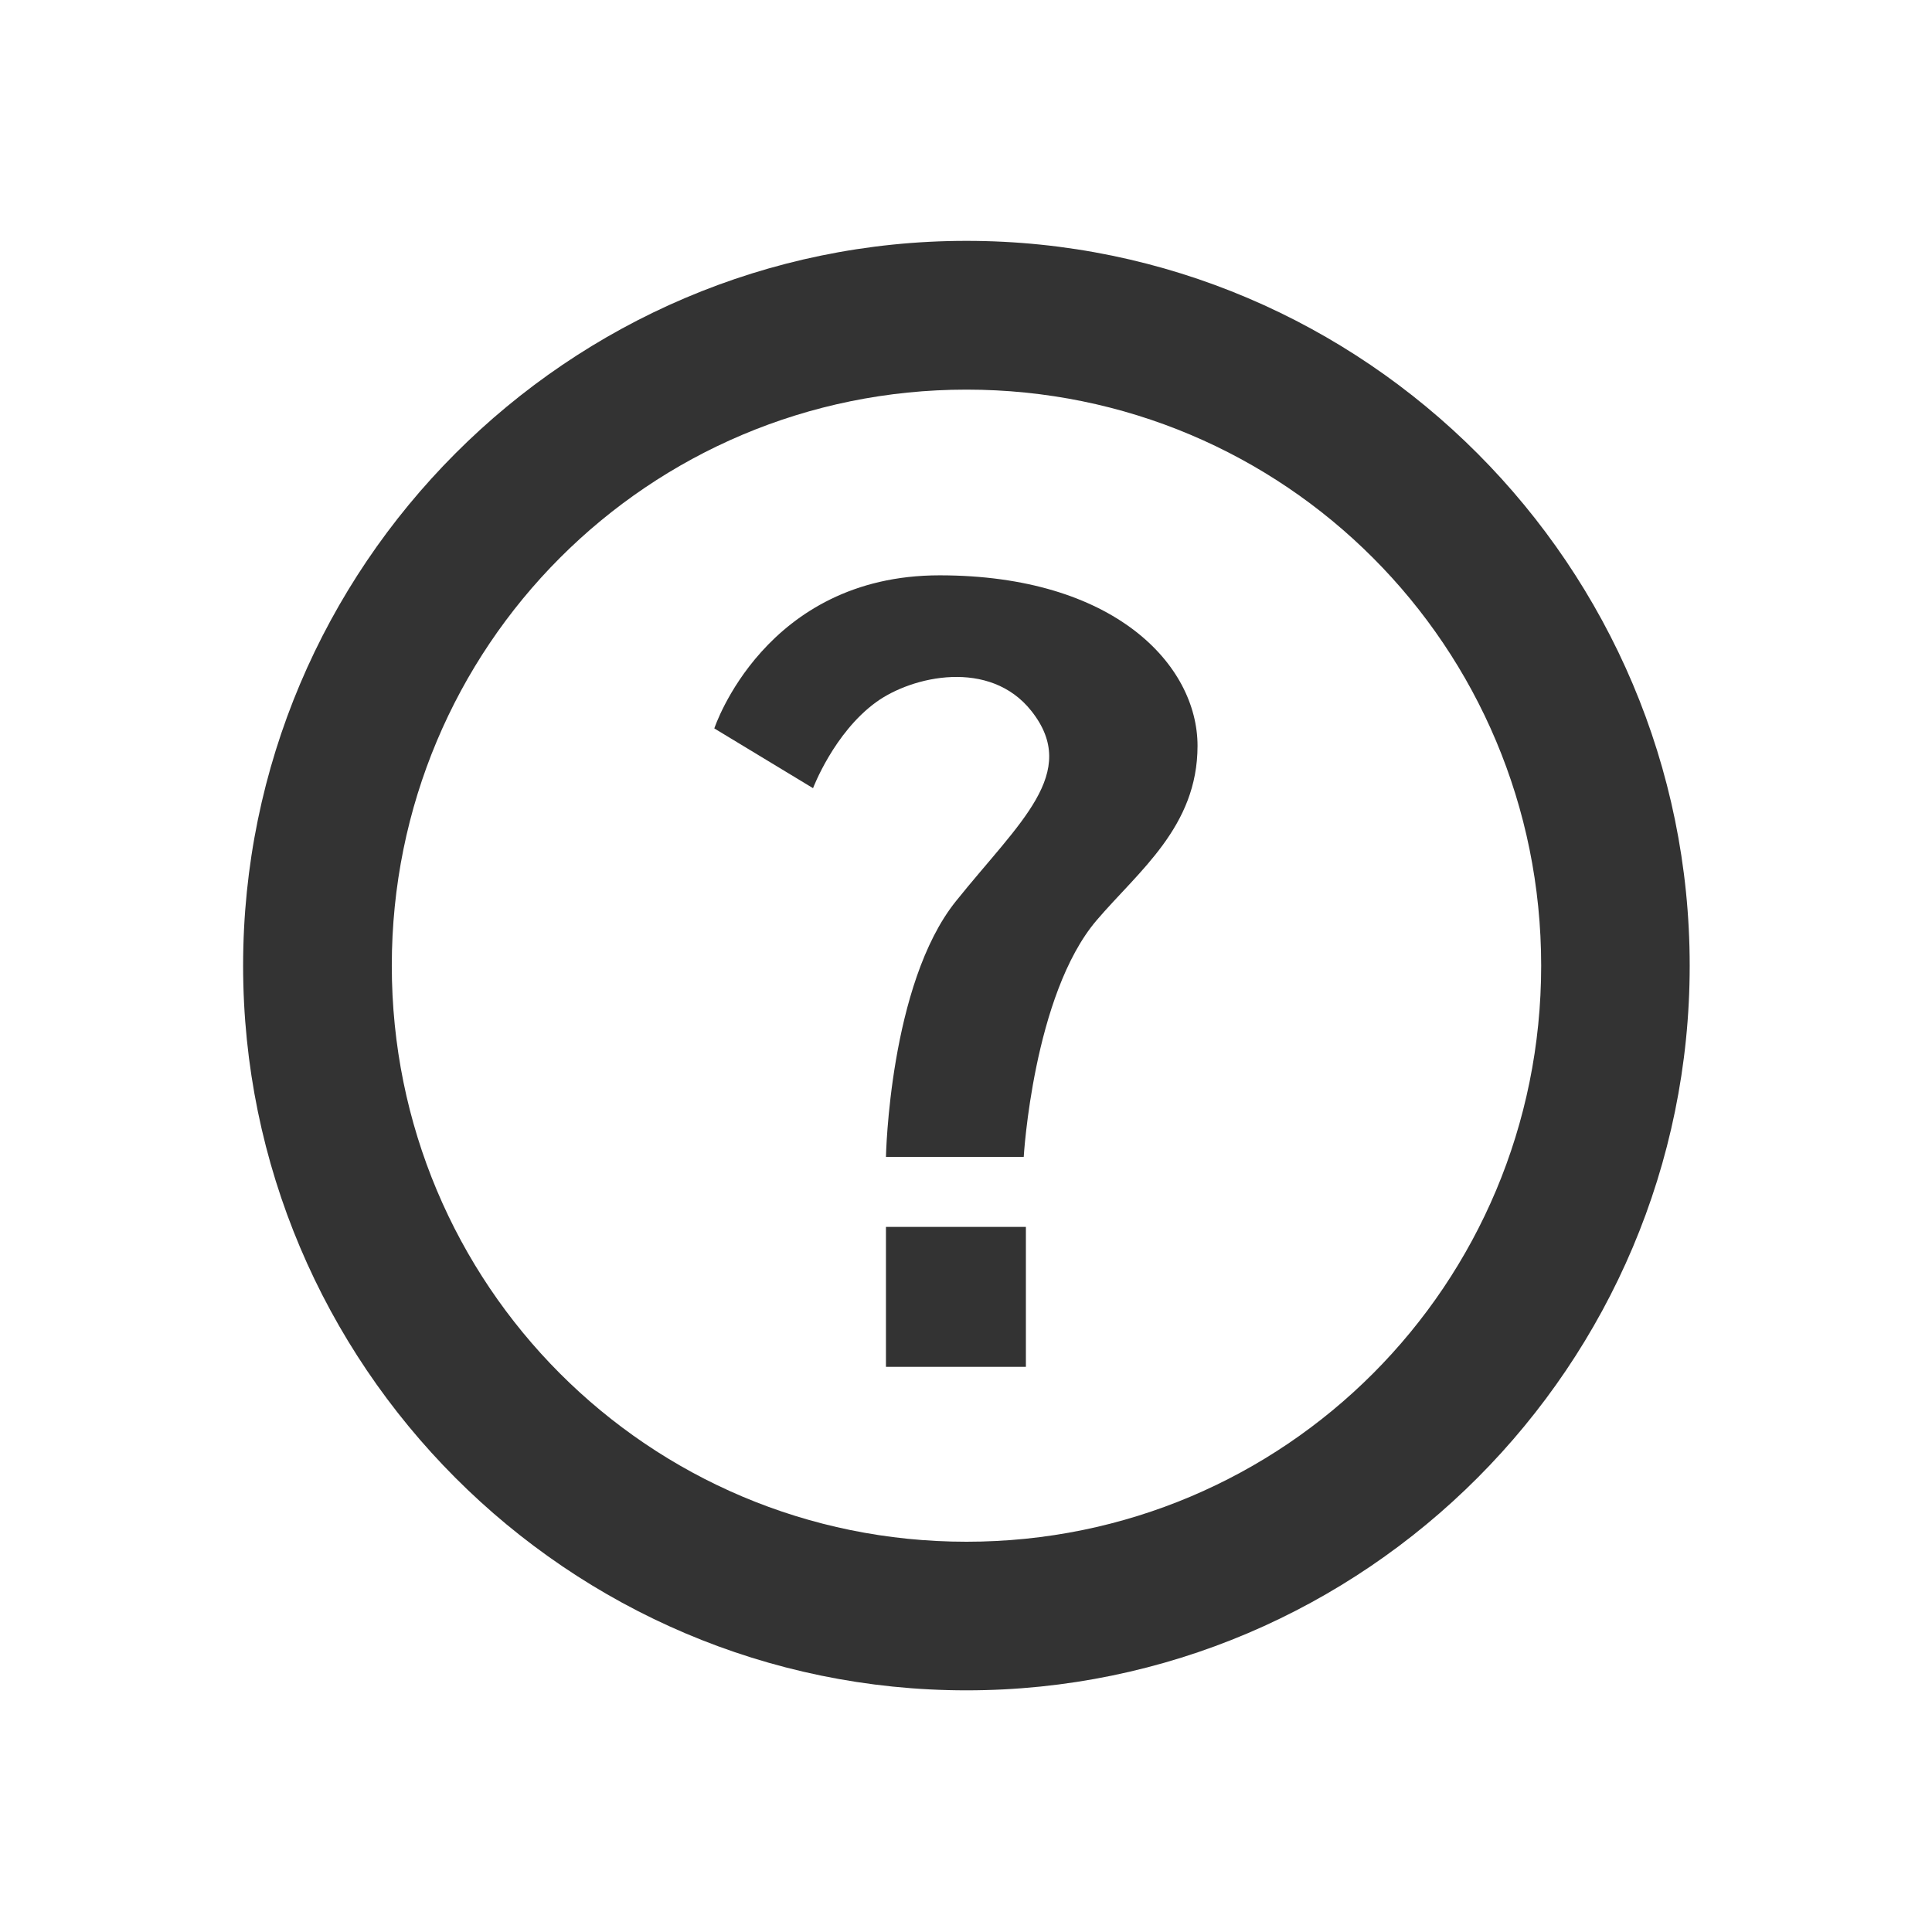
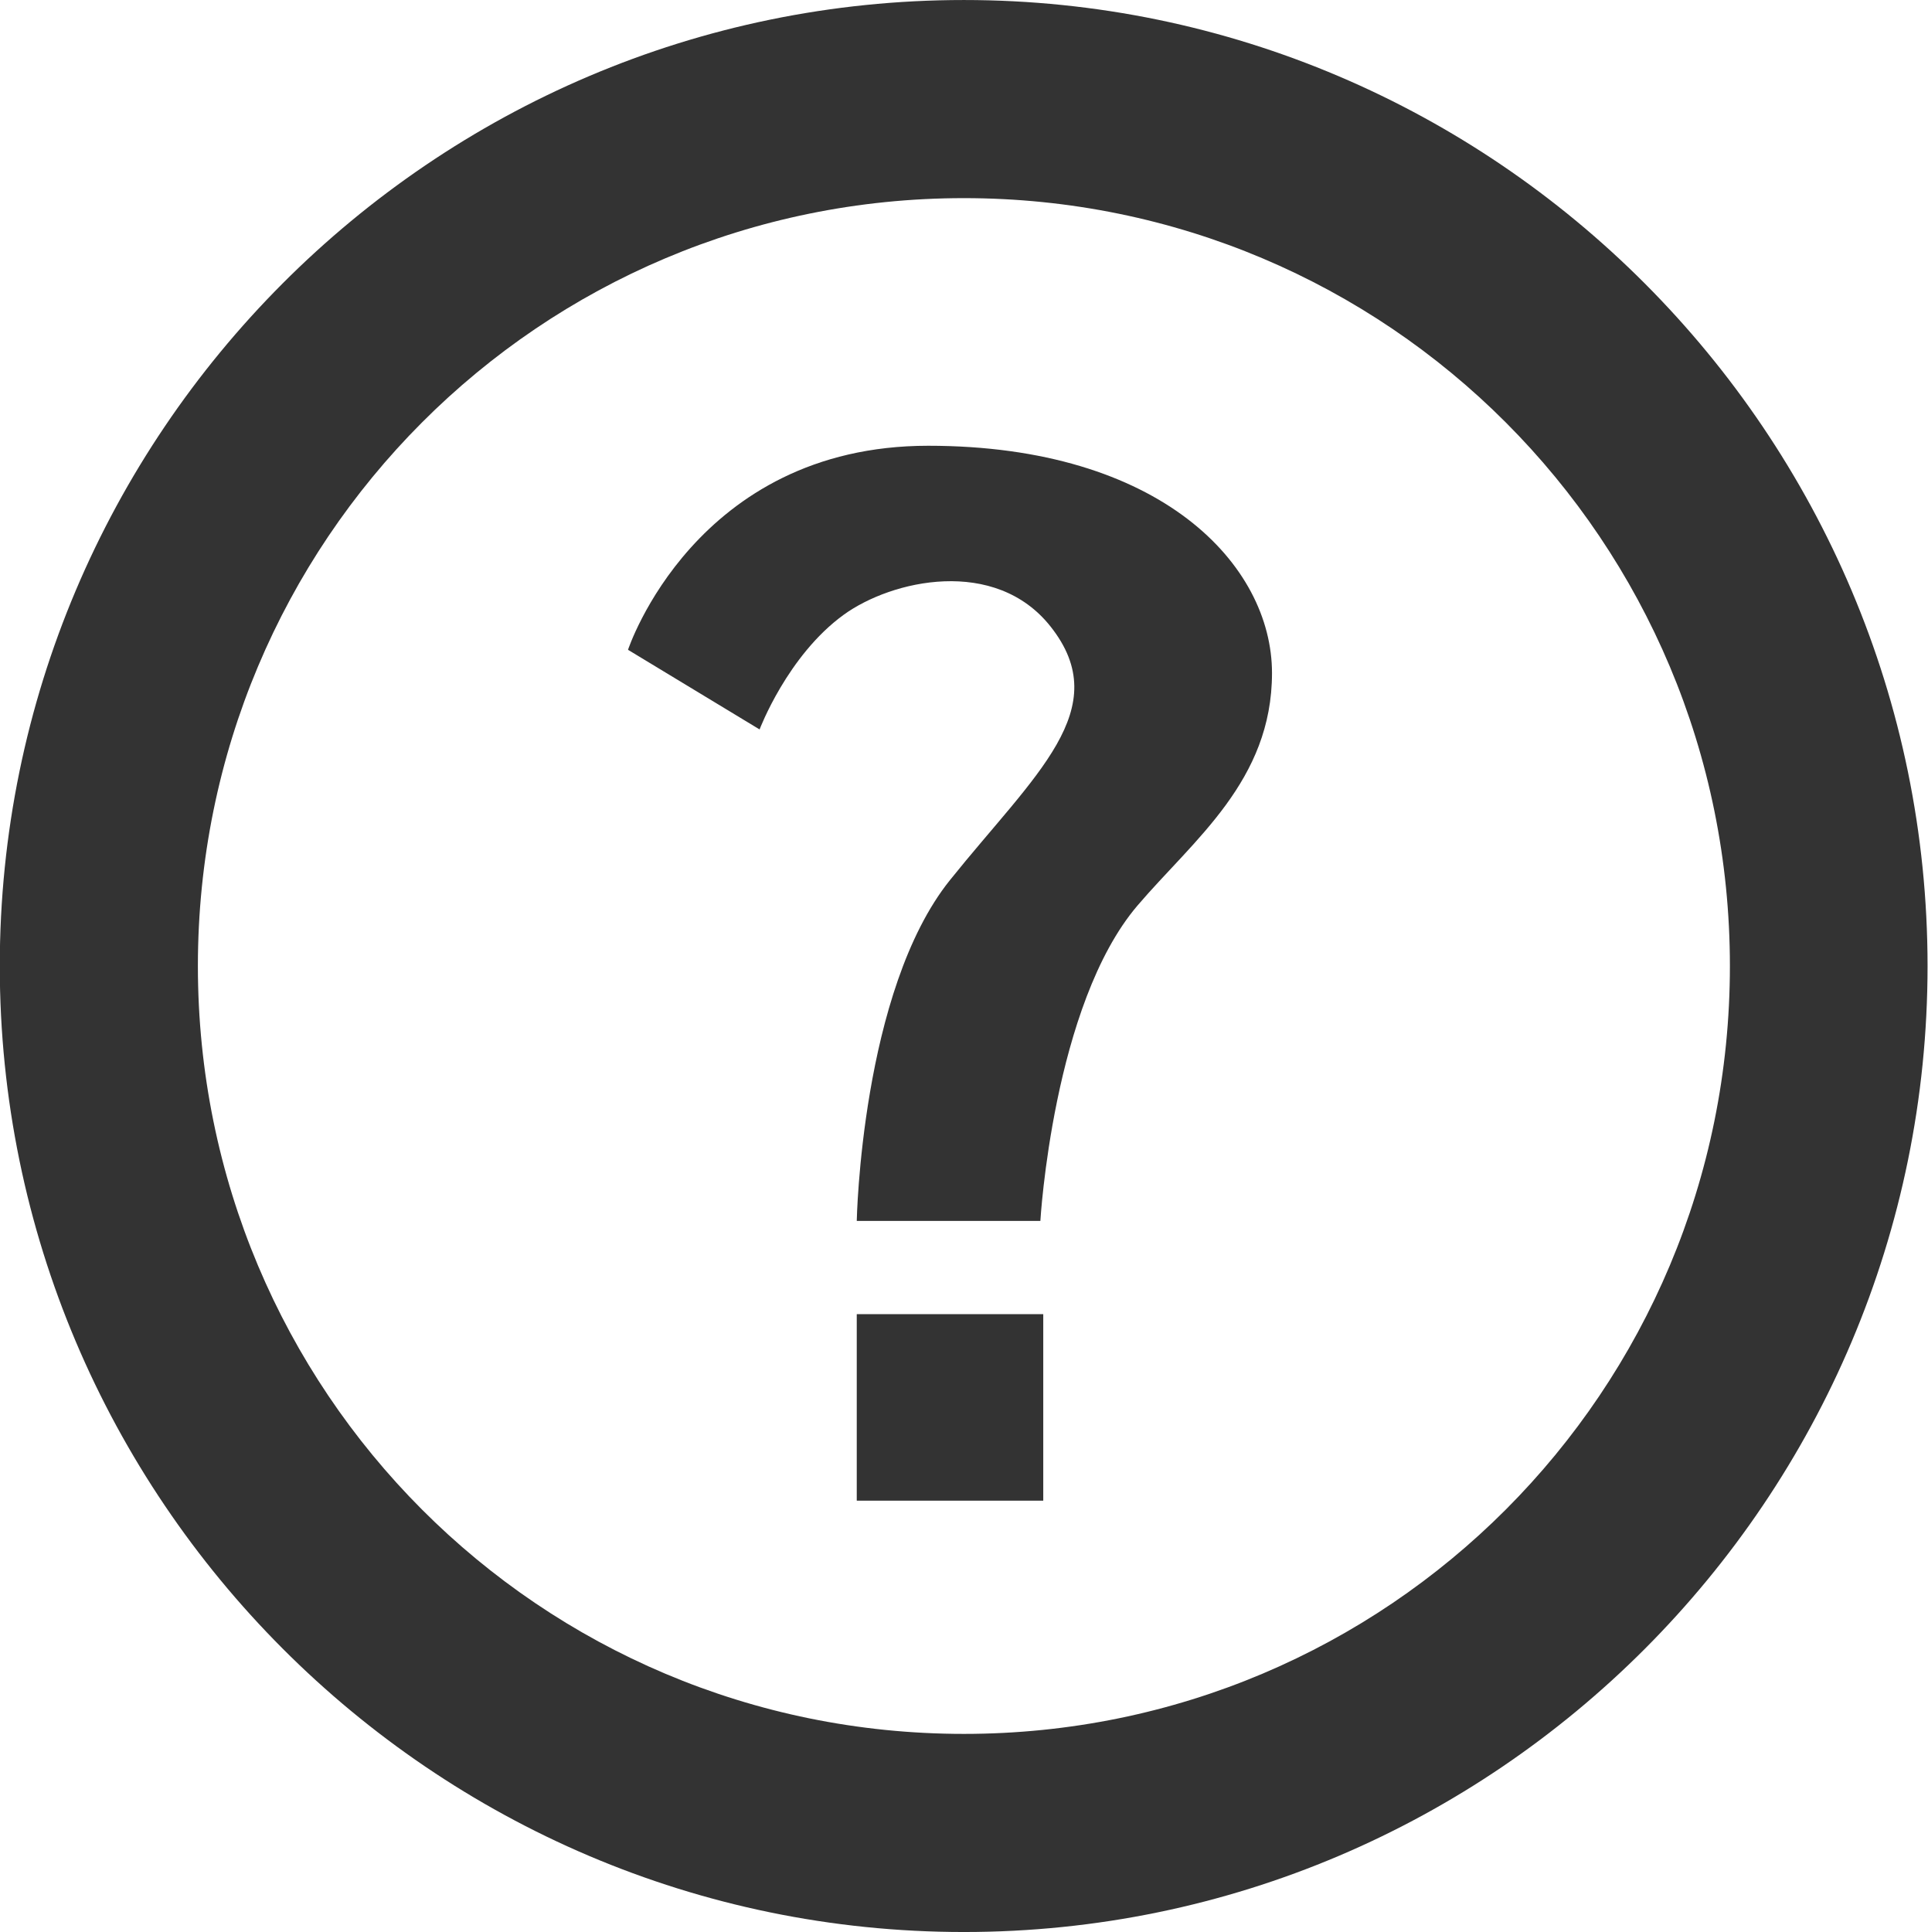
- <svg xmlns="http://www.w3.org/2000/svg" version="1.1" x="0px" y="0px" width="24px" height="24px" viewBox="0 0 24 24" style="enable-background:new 0 0 24 24;" xml:space="preserve" id="svg9">
-   <defs id="defs13">
- 	
- 
- 		
- 		
- 	</defs>
-   <g id="question_mark" style="fill:#333333;fill-opacity:1;stroke-width:1.15" transform="matrix(0.8692065,0,0,0.8692065,1.44436,1.33365)">
-     <path id="top" style="clip-rule:evenodd;fill:#333333;fill-opacity:1;fill-rule:evenodd;stroke-width:1.15" d="m 11.766,6.688 c -2.5,0 -3.219,2.188 -3.219,2.188 L 9.958,9.73 c 0,0 0.298,-0.791 0.901,-1.229 0.516,-0.375 1.625,-0.625 2.219,0.125 C 13.779,9.511 12.908,10.213 12,11.345 11.047,12.531 11,15 11,15 h 1.969 c 0,0 0.135,-2.318 1.041,-3.381 0.603,-0.707 1.443,-1.338 1.443,-2.494 0,-1.156 -1.187,-2.437 -3.687,-2.437 z" />
-     <rect id="bottom" x="11" y="16" style="clip-rule:evenodd;fill:#333333;fill-opacity:1;fill-rule:evenodd;stroke-width:1.15" width="2" height="2" />
+ <svg xmlns="http://www.w3.org/2000/svg" width="4.233mm" height="4.242mm" viewBox="0 0 4.233 4.242" version="1.1" id="svg846">
+   <defs id="defs840" />
+   <g id="layer1" transform="translate(-20.97347,-16.41897)">
+     <g id="question_mark" style="fill:#333333;fill-opacity:1;stroke-width:1.15" transform="matrix(0.2047577,0,0,0.2047577,20.60241,16.02828)">
+       <path id="top" style="clip-rule:evenodd;fill:#333333;fill-opacity:1;fill-rule:evenodd;stroke-width:1.15" d="m 11.766,6.688 c -2.5,0 -3.219,2.188 -3.219,2.188 L 9.958,9.73 c 0,0 0.298,-0.791 0.901,-1.229 0.516,-0.375 1.625,-0.625 2.219,0.125 C 13.779,9.511 12.908,10.213 12,11.345 11.047,12.531 11,15 11,15 h 1.969 c 0,0 0.135,-2.318 1.041,-3.381 0.603,-0.707 1.443,-1.338 1.443,-2.494 0,-1.156 -1.187,-2.437 -3.687,-2.437 z" />
+       <rect id="bottom" x="11" y="16" style="clip-rule:evenodd;fill:#333333;fill-opacity:1;fill-rule:evenodd;stroke-width:1.15" width="2" height="2" />
+     </g>
+     <path style="color:#000000;font-style:normal;font-variant:normal;font-weight:normal;font-stretch:normal;font-size:medium;line-height:normal;font-family:sans-serif;font-variant-ligatures:normal;font-variant-position:normal;font-variant-caps:normal;font-variant-numeric:normal;font-variant-alternates:normal;font-feature-settings:normal;text-indent:0;text-align:start;text-decoration:none;text-decoration-line:none;text-decoration-style:solid;text-decoration-color:#000000;letter-spacing:normal;word-spacing:normal;text-transform:none;writing-mode:lr-tb;direction:ltr;text-orientation:mixed;dominant-baseline:auto;baseline-shift:baseline;text-anchor:start;white-space:normal;shape-padding:0;clip-rule:nonzero;display:inline;overflow:visible;visibility:visible;opacity:1;isolation:auto;mix-blend-mode:normal;color-interpolation:sRGB;color-interpolation-filters:linearRGB;solid-color:#000000;solid-opacity:1;vector-effect:none;fill:#333333;fill-opacity:1;fill-rule:nonzero;stroke:none;stroke-width:0.435;stroke-linecap:butt;stroke-linejoin:miter;stroke-miterlimit:4;stroke-dasharray:none;stroke-dashoffset:0;stroke-opacity:1;paint-order:stroke fill markers;color-rendering:auto;image-rendering:auto;shape-rendering:auto;text-rendering:auto;enable-background:accumulate" d="m 23.09,16.419 c -1.167,0 -2.117,0.953 -2.117,2.121 0,1.168 0.95,2.121 2.117,2.121 1.167,0 2.116,-0.952 2.116,-2.121 0,-1.168 -0.95,-2.121 -2.116,-2.121 z m 0,0.435 c 0.931,0 1.682,0.752 1.682,1.686 0,0.934 -0.751,1.686 -1.682,1.686 -0.931,0 -1.682,-0.752 -1.682,-1.686 0,-0.934 0.751,-1.686 1.682,-1.686 z" id="path822" />
  </g>
-   <g id="Guides" style="display:none;">
- </g>
-   <path style="color:#000000;font-style:normal;font-variant:normal;font-weight:normal;font-stretch:normal;font-size:medium;line-height:normal;font-family:sans-serif;font-variant-ligatures:normal;font-variant-position:normal;font-variant-caps:normal;font-variant-numeric:normal;font-variant-alternates:normal;font-feature-settings:normal;text-indent:0;text-align:start;text-decoration:none;text-decoration-line:none;text-decoration-style:solid;text-decoration-color:#000000;letter-spacing:normal;word-spacing:normal;text-transform:none;writing-mode:lr-tb;direction:ltr;text-orientation:mixed;dominant-baseline:auto;baseline-shift:baseline;text-anchor:start;white-space:normal;shape-padding:0;clip-rule:nonzero;display:inline;overflow:visible;visibility:visible;opacity:1;isolation:auto;mix-blend-mode:normal;color-interpolation:sRGB;color-interpolation-filters:linearRGB;solid-color:#000000;solid-opacity:1;vector-effect:none;fill:#333333;fill-opacity:1;fill-rule:nonzero;stroke:none;stroke-width:1.847;stroke-linecap:butt;stroke-linejoin:miter;stroke-miterlimit:4;stroke-dasharray:none;stroke-dashoffset:0;stroke-opacity:1;paint-order:stroke fill markers;color-rendering:auto;image-rendering:auto;shape-rendering:auto;text-rendering:auto;enable-background:accumulate" d="m 12.006,2.992 c -4.953,0 -8.986,4.044 -8.986,9.004 1e-7,4.96 4.034,9.002 8.986,9.002 4.953,0 8.984,-4.042 8.984,-9.002 0,-4.96 -4.032,-9.004 -8.984,-9.004 z m 0,1.848 c 3.952,0 7.139,3.192 7.139,7.156 0,3.964 -3.186,7.156 -7.139,7.156 -3.952,0 -7.139,-3.192 -7.139,-7.156 0,-3.964 3.186,-7.156 7.139,-7.156 z" id="path822" />
</svg>
